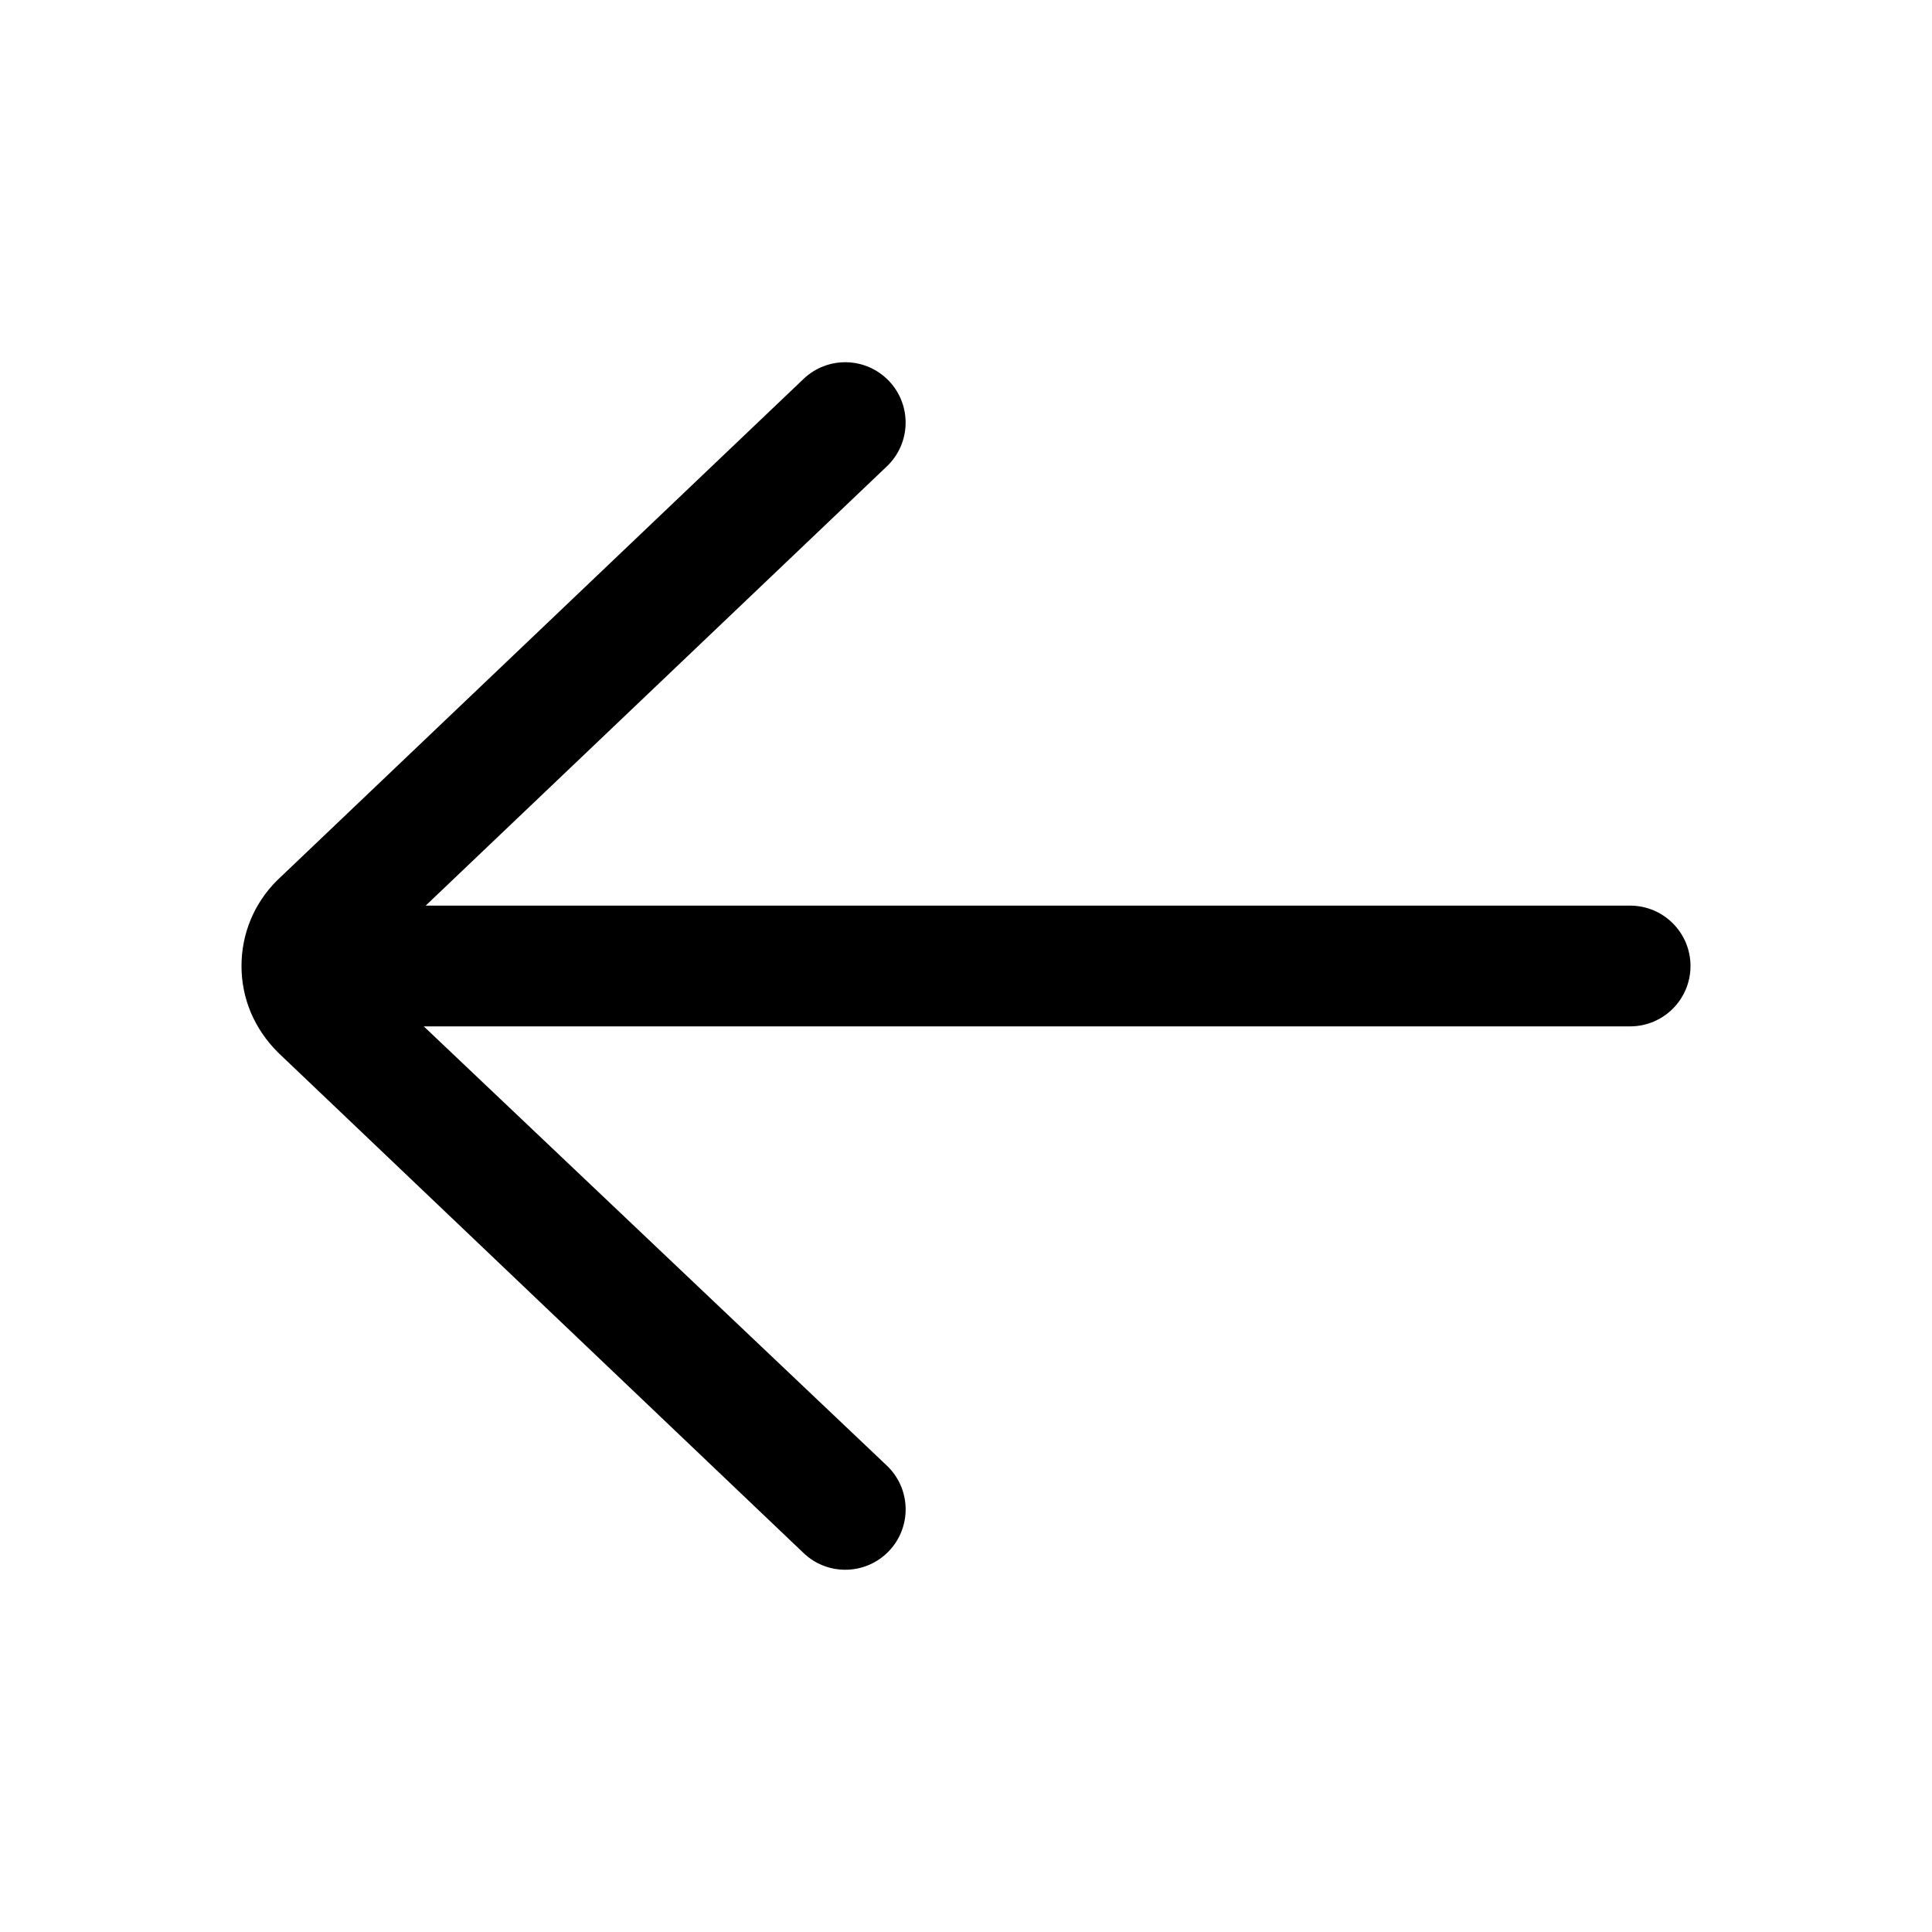
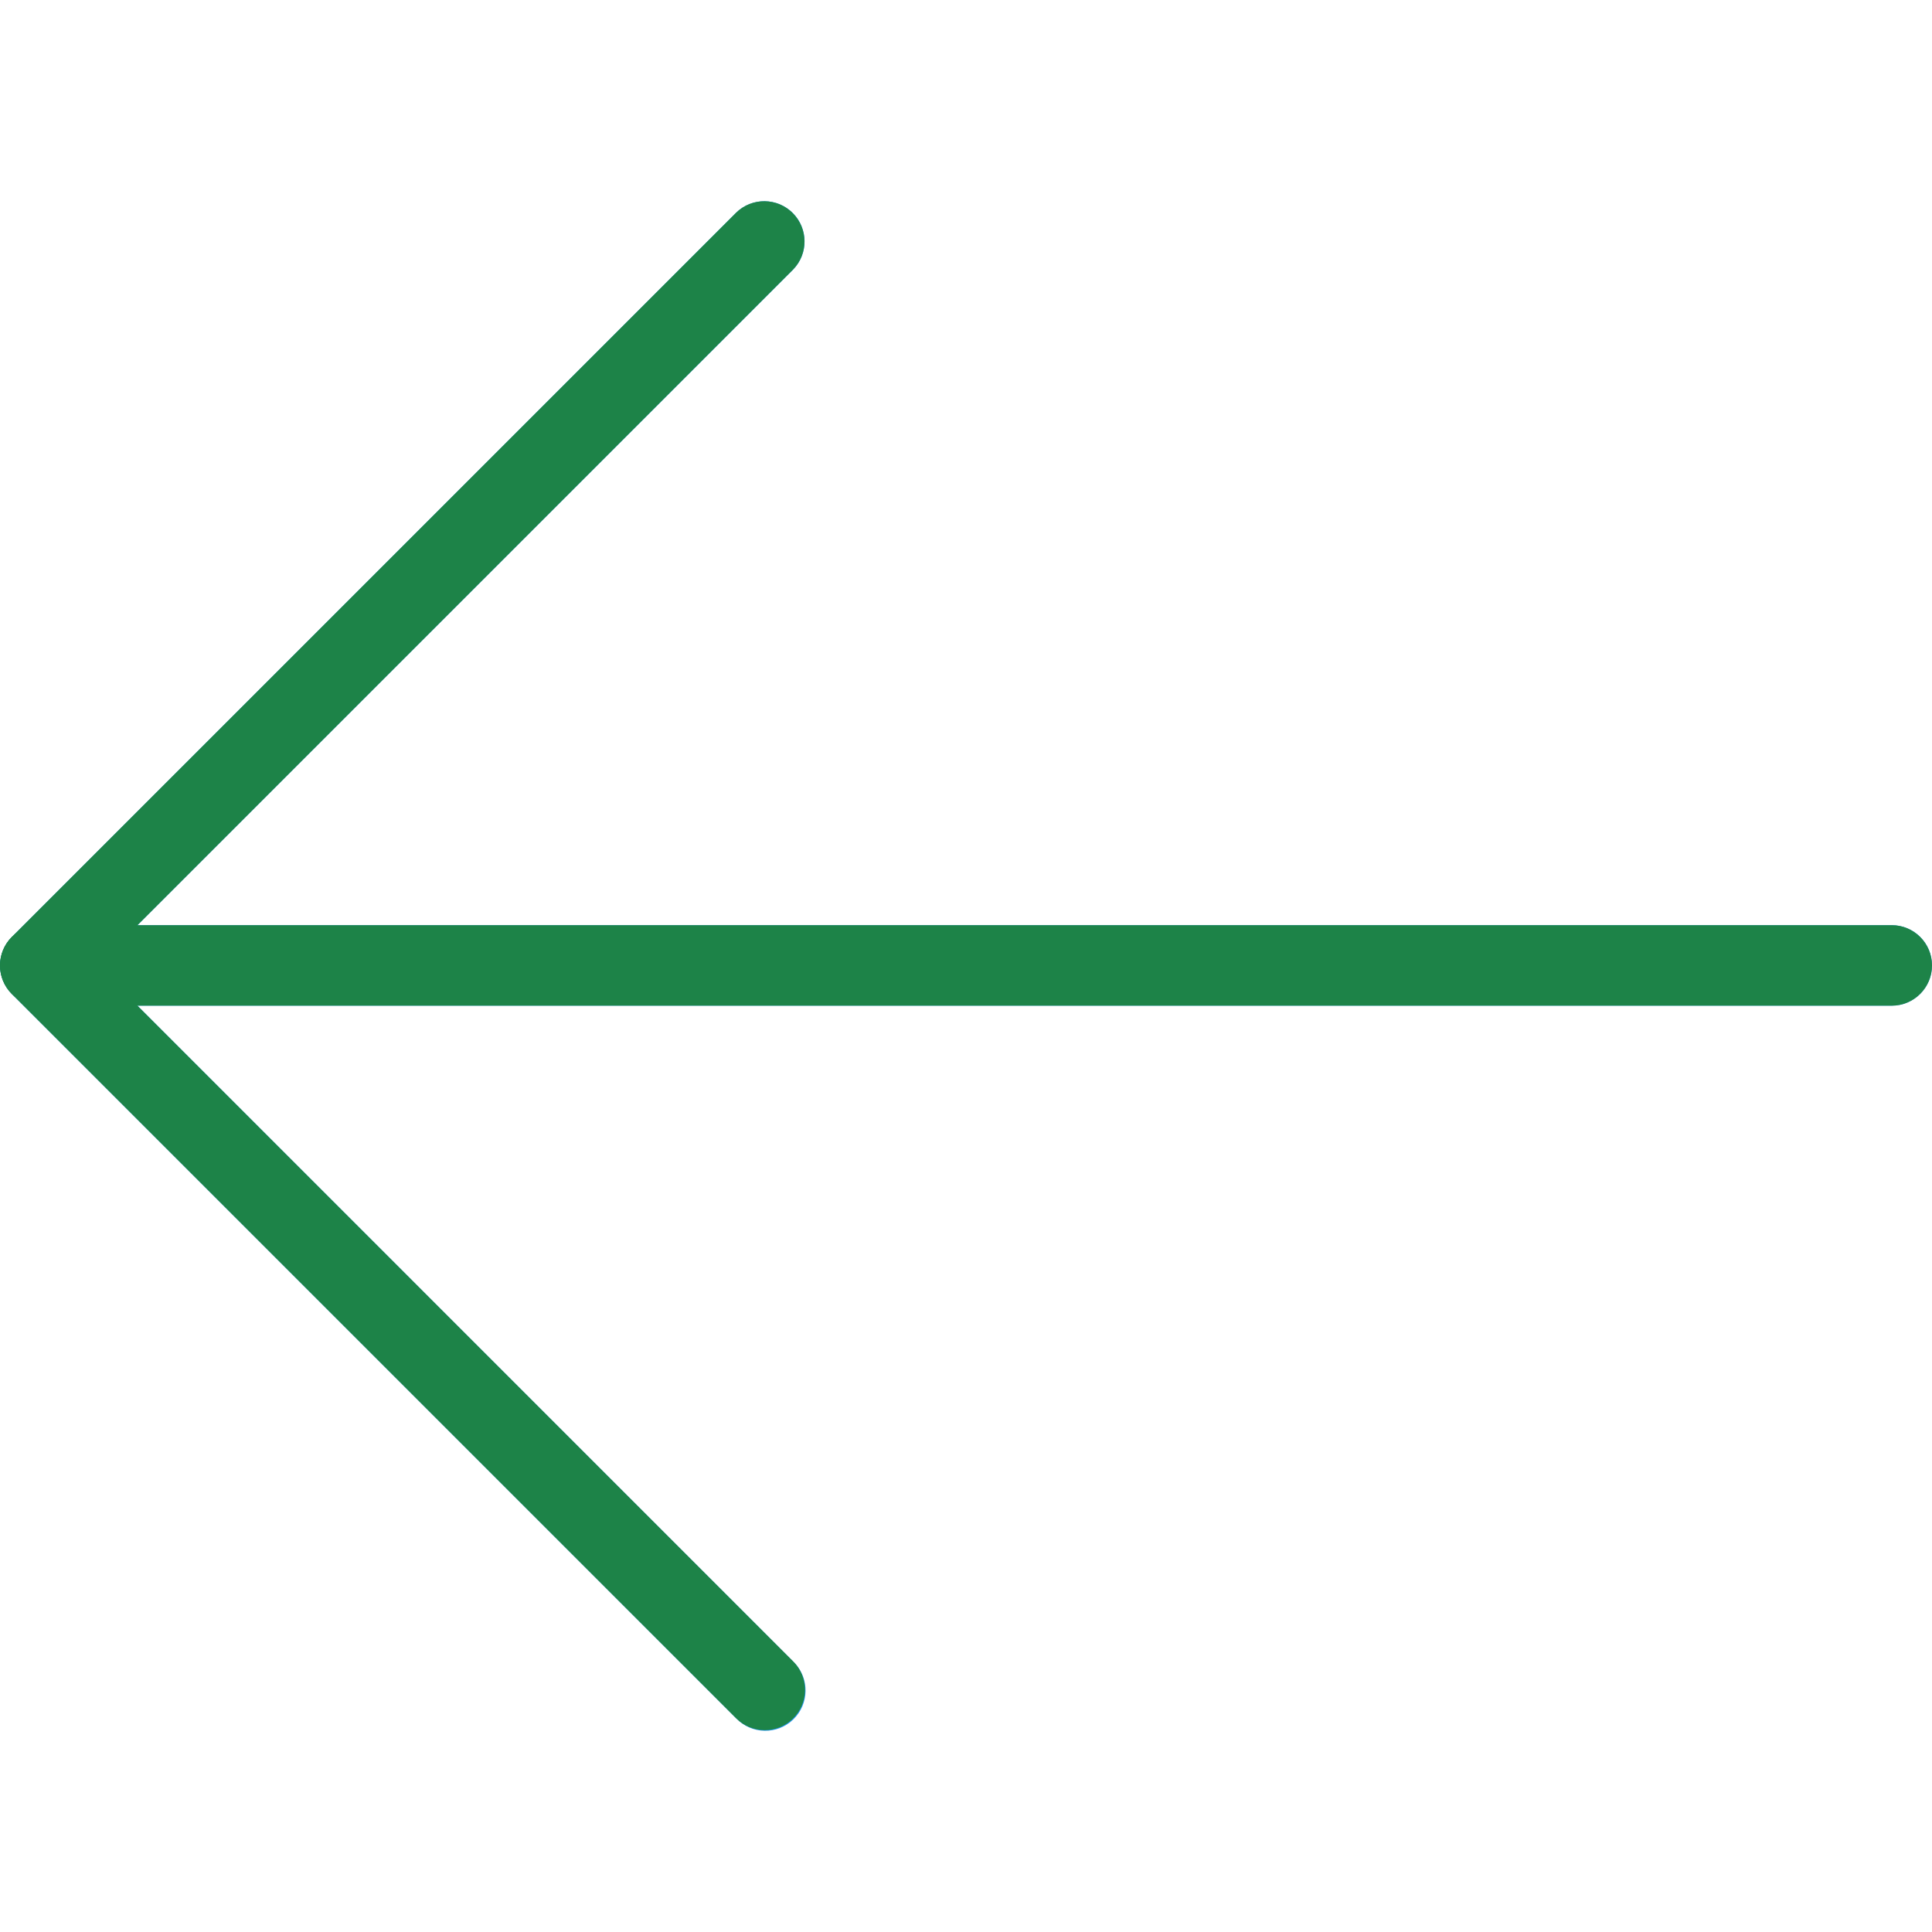
- <svg xmlns="http://www.w3.org/2000/svg" id="Layer" enable-background="new 0 0 64 64" height="512" viewBox="0 0 64 64" width="512">
-   <path d="m54 30h-39.899l15.278-14.552c.8-.762.831-2.028.069-2.828-.761-.799-2.027-.831-2.828-.069l-17.448 16.62c-.755.756-1.172 1.76-1.172 2.829 0 1.068.417 2.073 1.207 2.862l17.414 16.586c.387.369.883.552 1.379.552.528 0 1.056-.208 1.449-.621.762-.8.731-2.065-.069-2.827l-15.342-14.552h39.962c1.104 0 2-.896 2-2s-.896-2-2-2z" />
+ <svg xmlns="http://www.w3.org/2000/svg" style="isolation:isolate" viewBox="0 0 512 512" width="512pt" height="512pt">
+   <defs>
+     <clipPath id="_clipPath_xdsmj3UXjEJeh2HDGjI4UaJiHIvBKL36">
+       <rect width="512" height="512" />
+     </clipPath>
+   </defs>
+   <g clip-path="url(#_clipPath_xdsmj3UXjEJeh2HDGjI4UaJiHIvBKL36)">
+     <g>
+       <path d=" M 501.333 245.181 L 36.423 245.181 L 210.223 71.403 C 214.316 67.167 214.198 60.414 209.961 56.321 C 205.827 52.329 199.274 52.329 195.142 56.321 L 3.145 248.317 C -1.026 252.477 -1.034 259.231 3.126 263.402 C 3.132 263.408 3.139 263.415 3.145 263.421 L 195.142 455.418 C 199.234 459.655 205.986 459.772 210.224 455.68 C 214.461 451.587 214.578 444.835 210.486 440.597 C 210.4 440.508 210.313 440.421 210.224 440.335 L 36.423 266.515 L 501.332 266.515 C 507.223 266.515 511.999 261.739 511.999 255.848 C 511.999 249.957 507.224 245.181 501.333 245.181 Z " fill="rgb(33,150,243)" />
+       <path d=" M 202.671 458.512 C 199.84 458.517 197.124 457.397 195.12 455.397 L 3.123 263.4 C -1.041 259.235 -1.041 252.483 3.123 248.317 L 195.12 56.321 C 199.356 52.228 206.109 52.346 210.202 56.583 C 214.194 60.717 214.194 67.27 210.202 71.402 L 25.758 255.848 L 210.202 440.293 C 214.373 444.453 214.381 451.207 210.221 455.378 C 208.22 457.383 205.504 458.511 202.671 458.512 Z " fill="rgb(29,131,72)" />
+       <path d=" M 501.333 266.515 L 10.675 266.515 C 4.784 266.515 0.008 261.739 0.008 255.848 C 0.008 249.957 4.784 245.181 10.675 245.181 L 501.333 245.181 C 507.224 245.181 512 249.957 512 255.848 C 512 261.739 507.224 266.515 501.333 266.515 Z " fill="rgb(29,131,72)" />
+     </g>
+   </g>
</svg>
